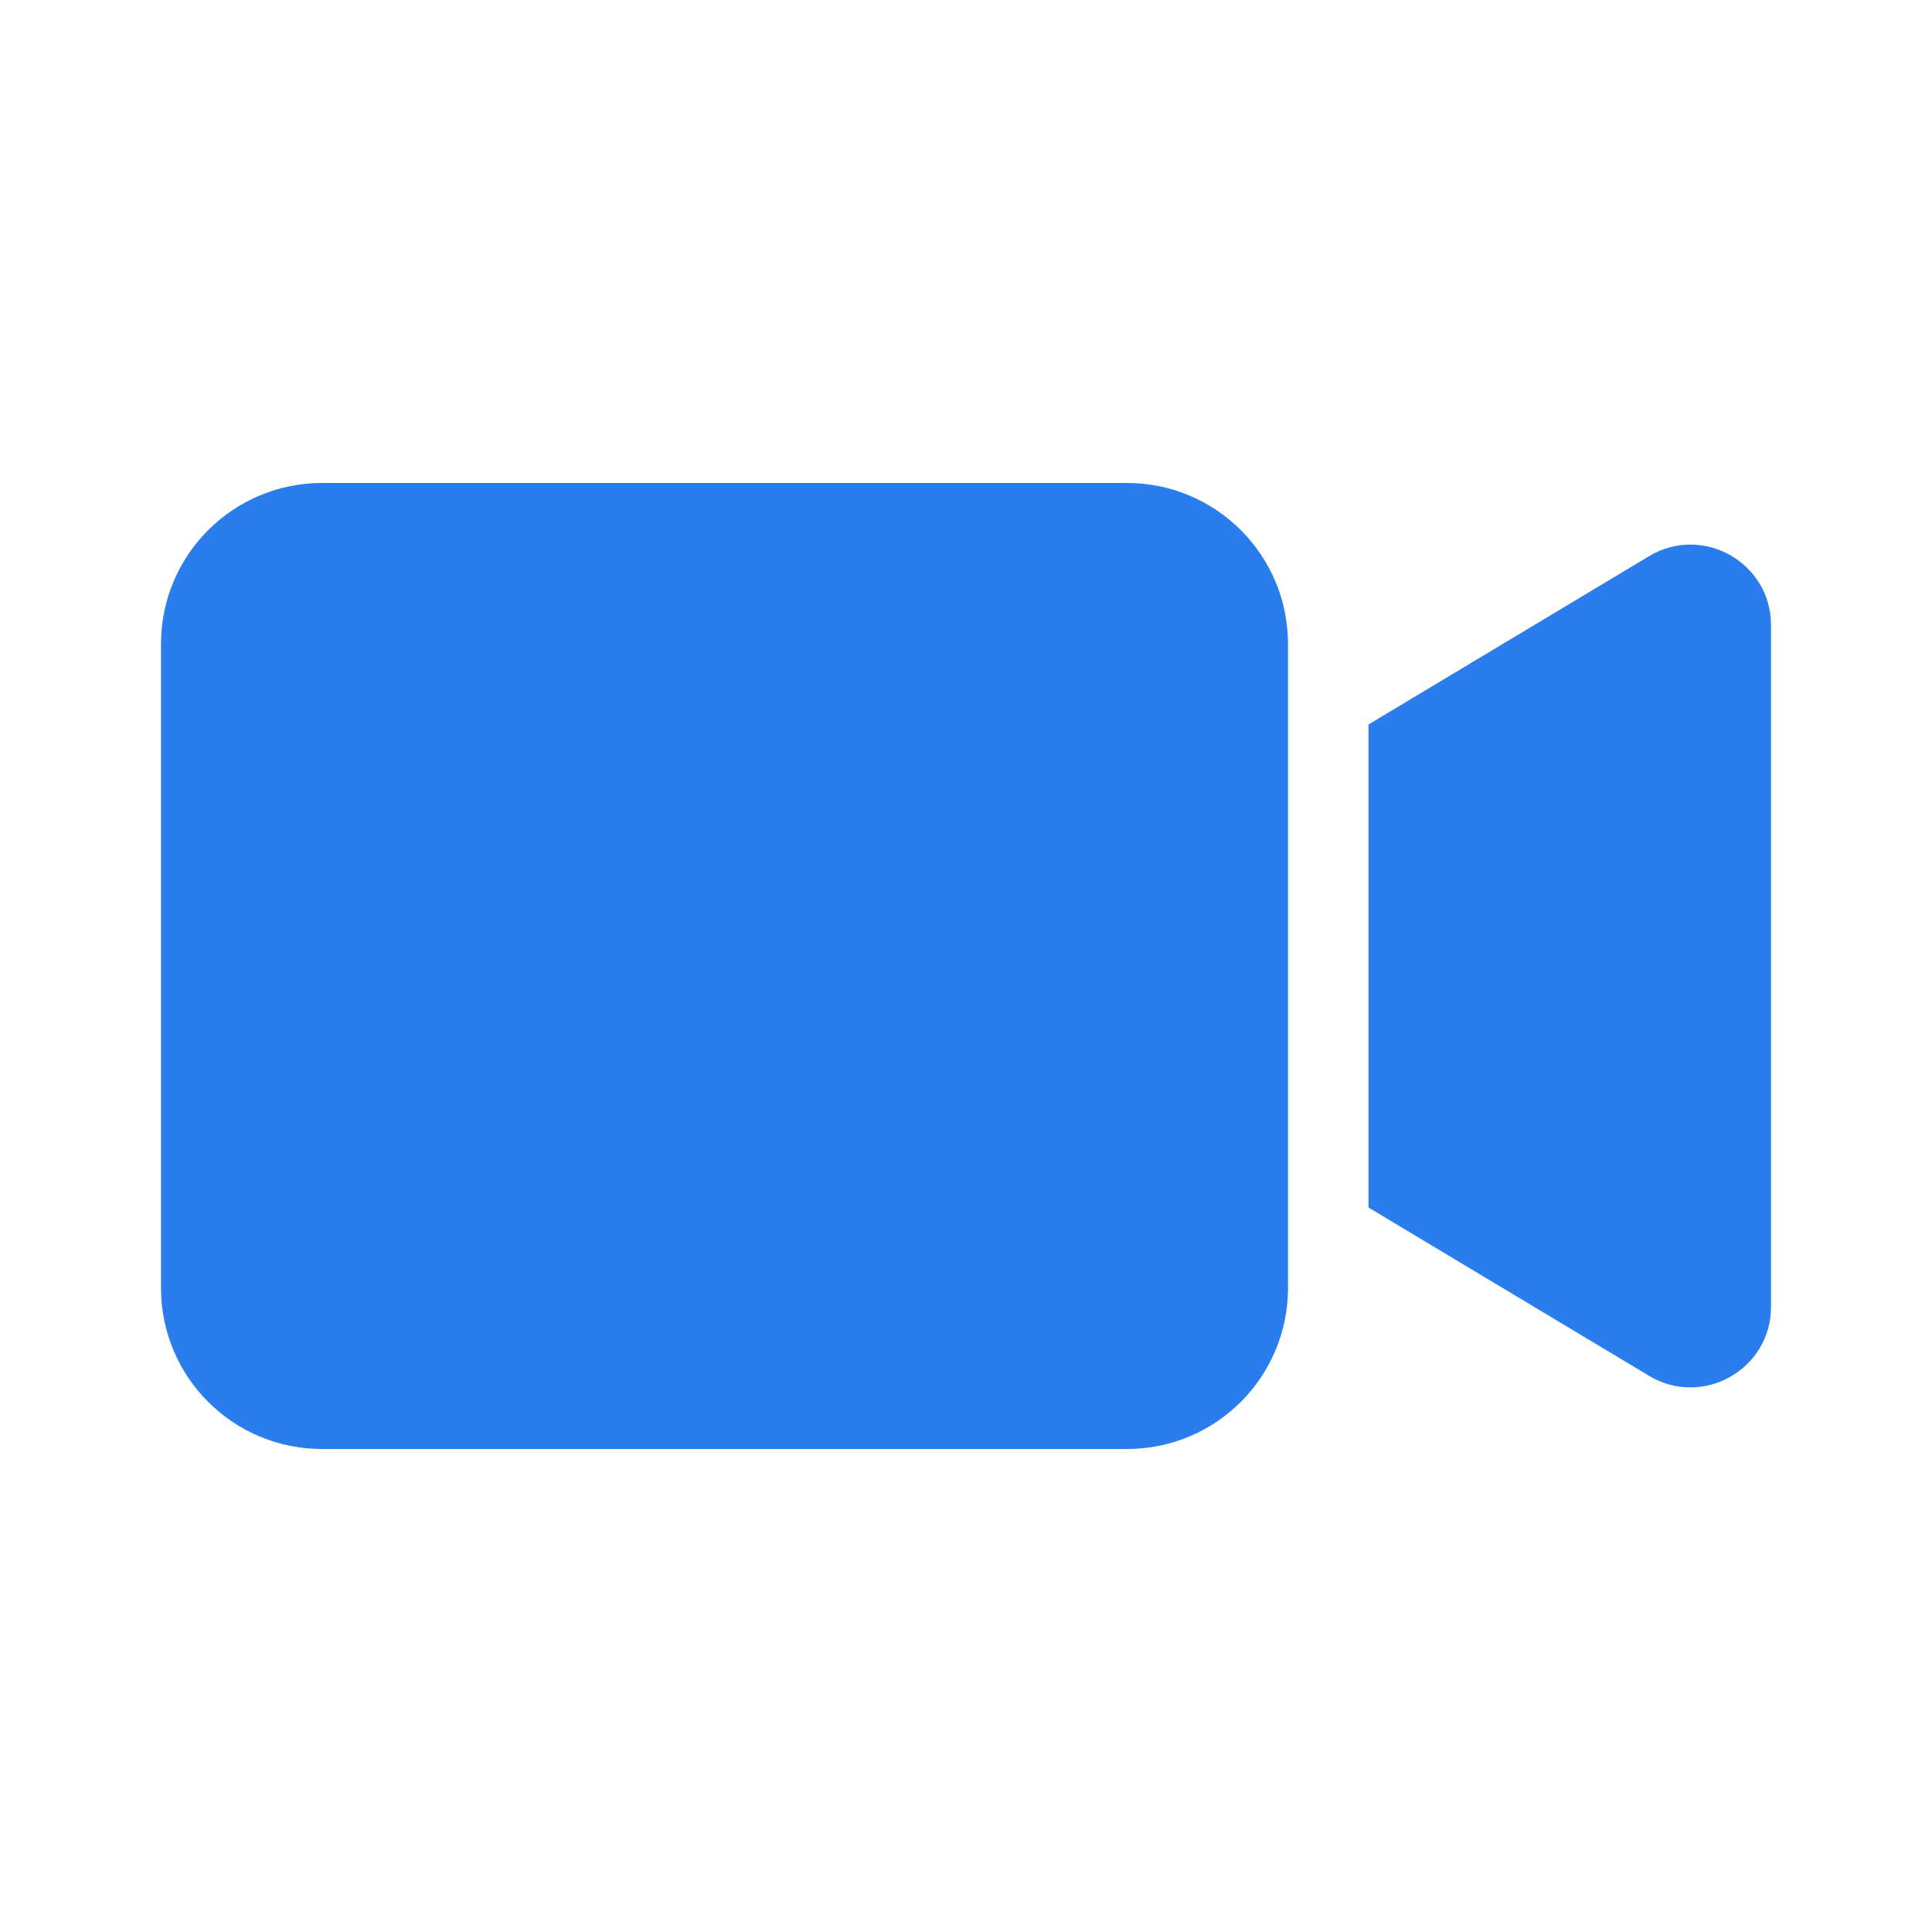
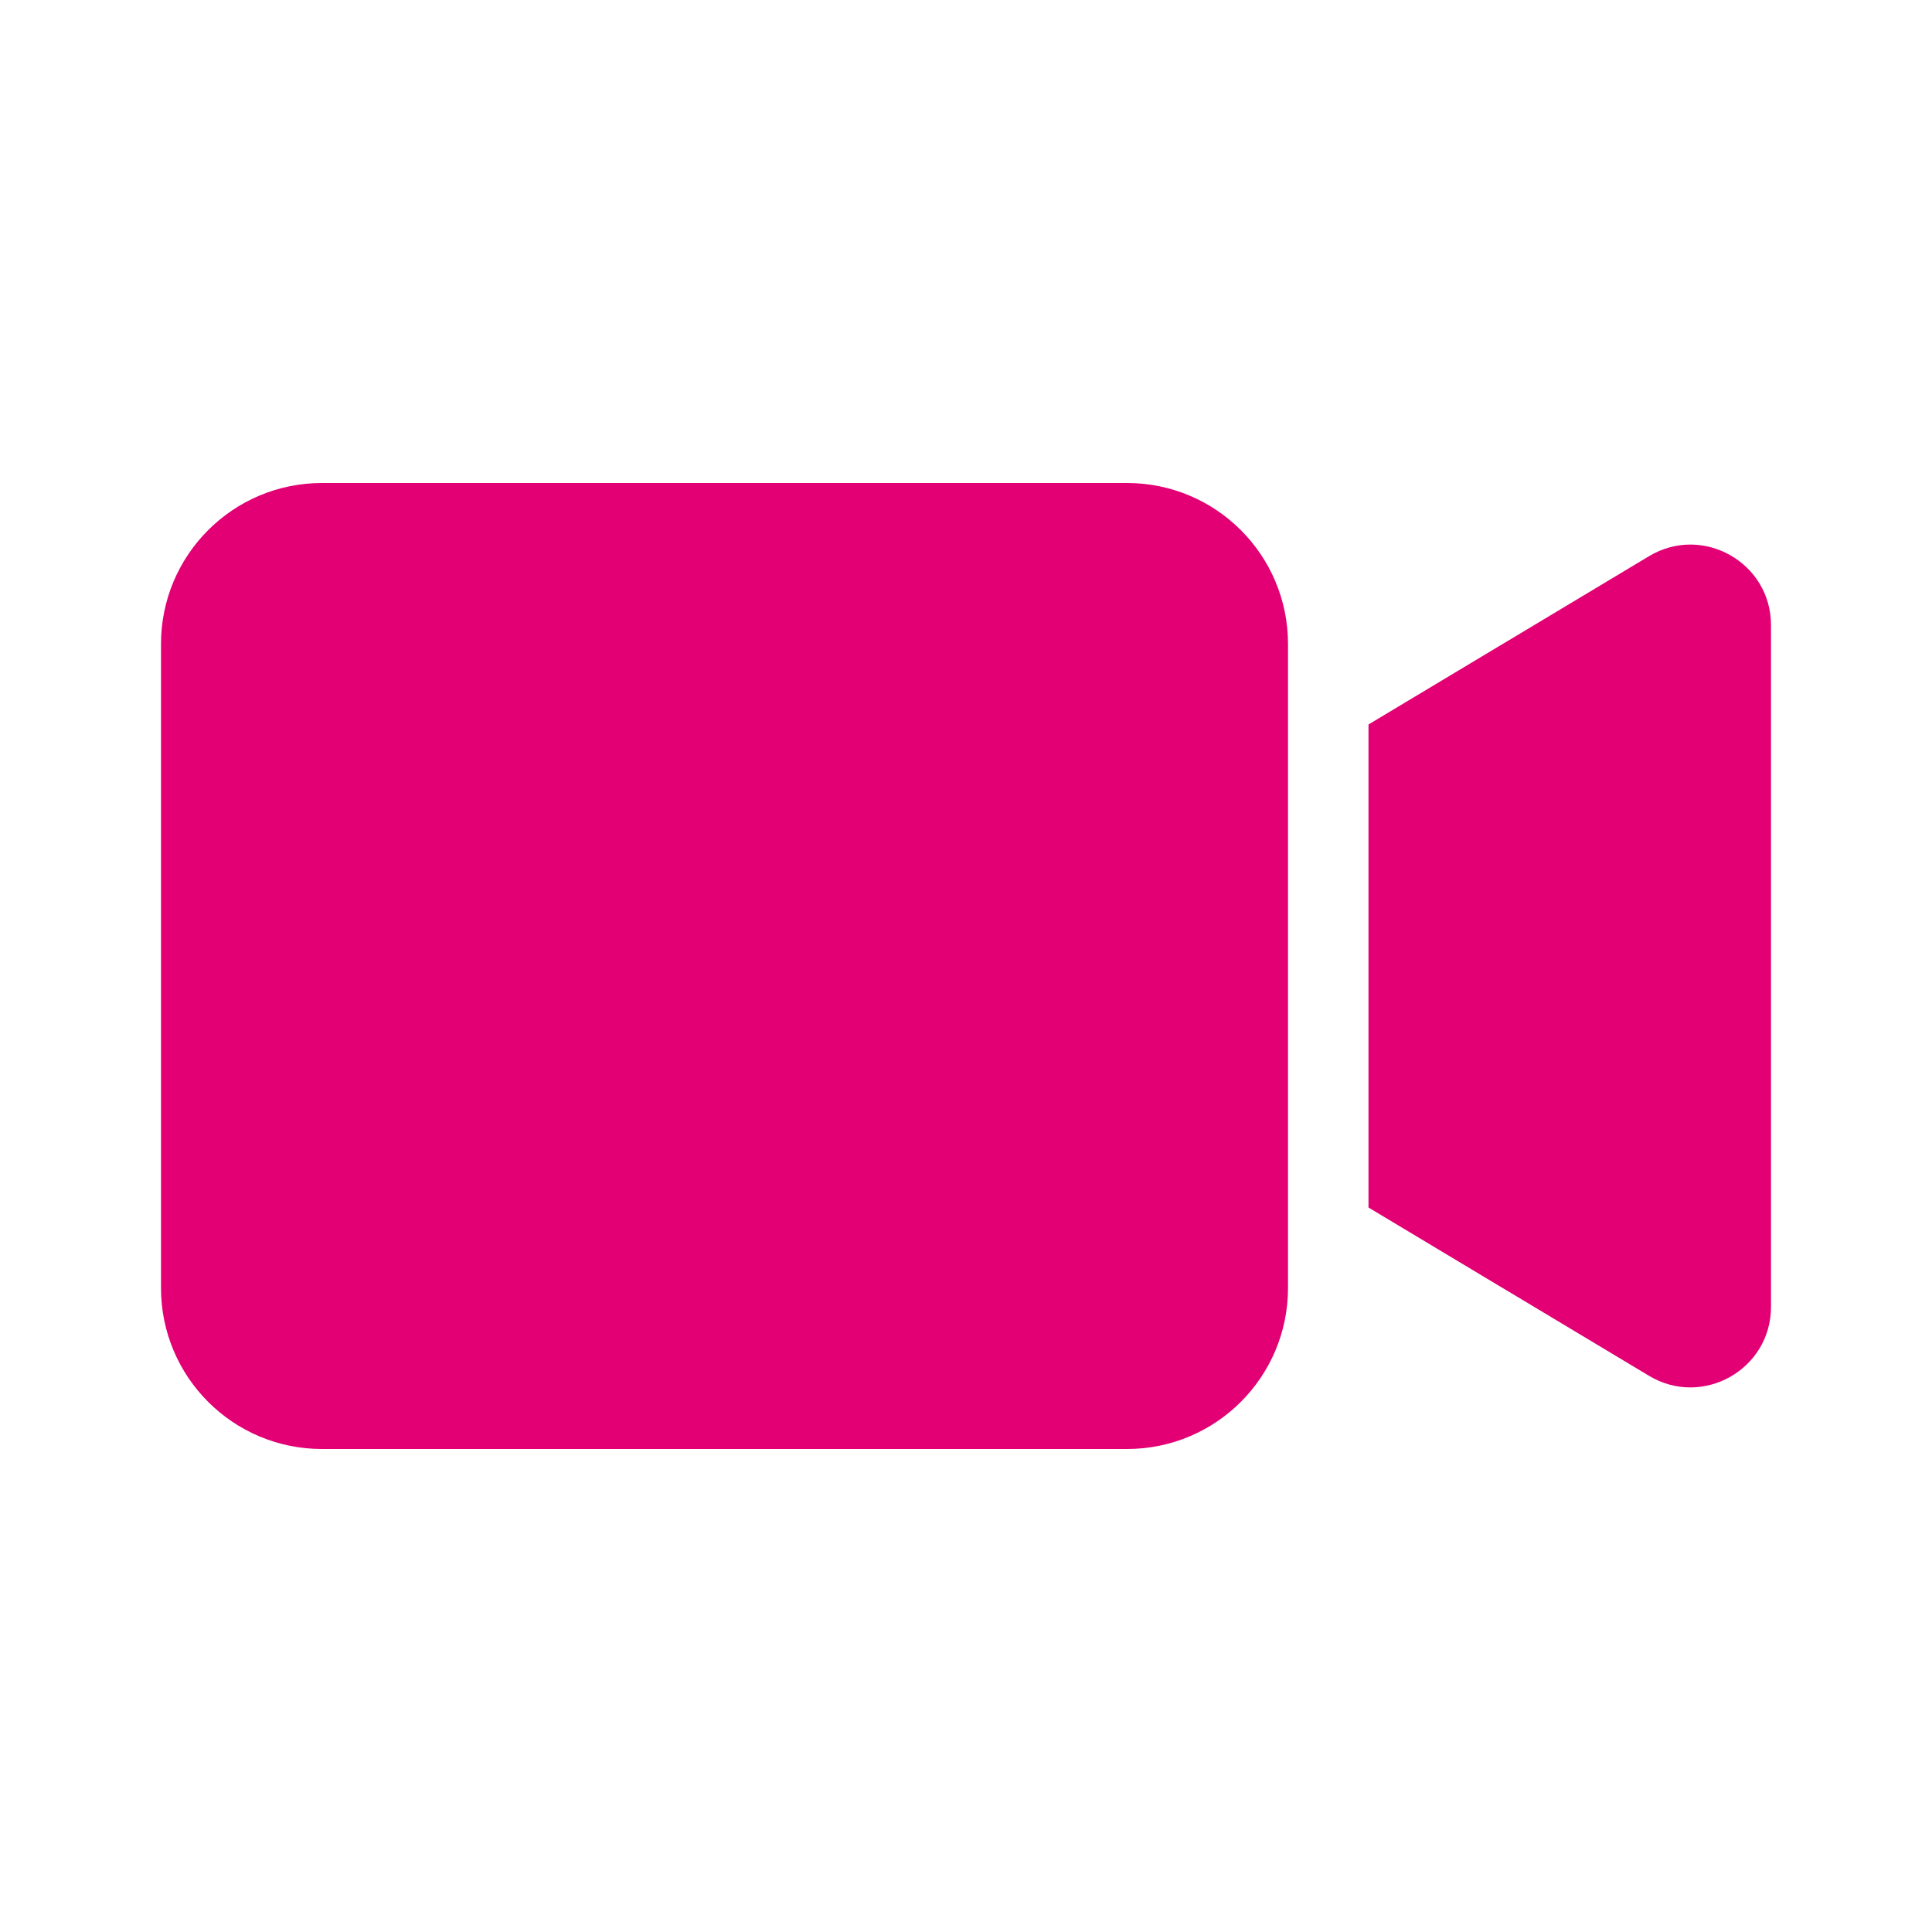
<svg xmlns="http://www.w3.org/2000/svg" width="24" height="24" viewBox="0 0 24 24" fill="none">
-   <path fill-rule="evenodd" clip-rule="evenodd" d="M4 6C2.895 6 2 6.895 2 8V16C2 17.105 2.895 18 4 18H14C15.105 18 16 17.105 16 16V8C16 6.895 15.105 6 14 6H4ZM17 9L20.485 6.909C21.152 6.509 22 6.989 22 7.766V16.234C22 17.011 21.152 17.491 20.485 17.091L17 15V9Z" fill="#2A7DEC" />
+   <path fill-rule="evenodd" clip-rule="evenodd" d="M4 6C2.895 6 2 6.895 2 8V16C2 17.105 2.895 18 4 18H14C15.105 18 16 17.105 16 16V8C16 6.895 15.105 6 14 6H4ZM17 9L20.485 6.909C21.152 6.509 22 6.989 22 7.766V16.234C22 17.011 21.152 17.491 20.485 17.091L17 15V9Z" fill="#e20074" />
</svg>
